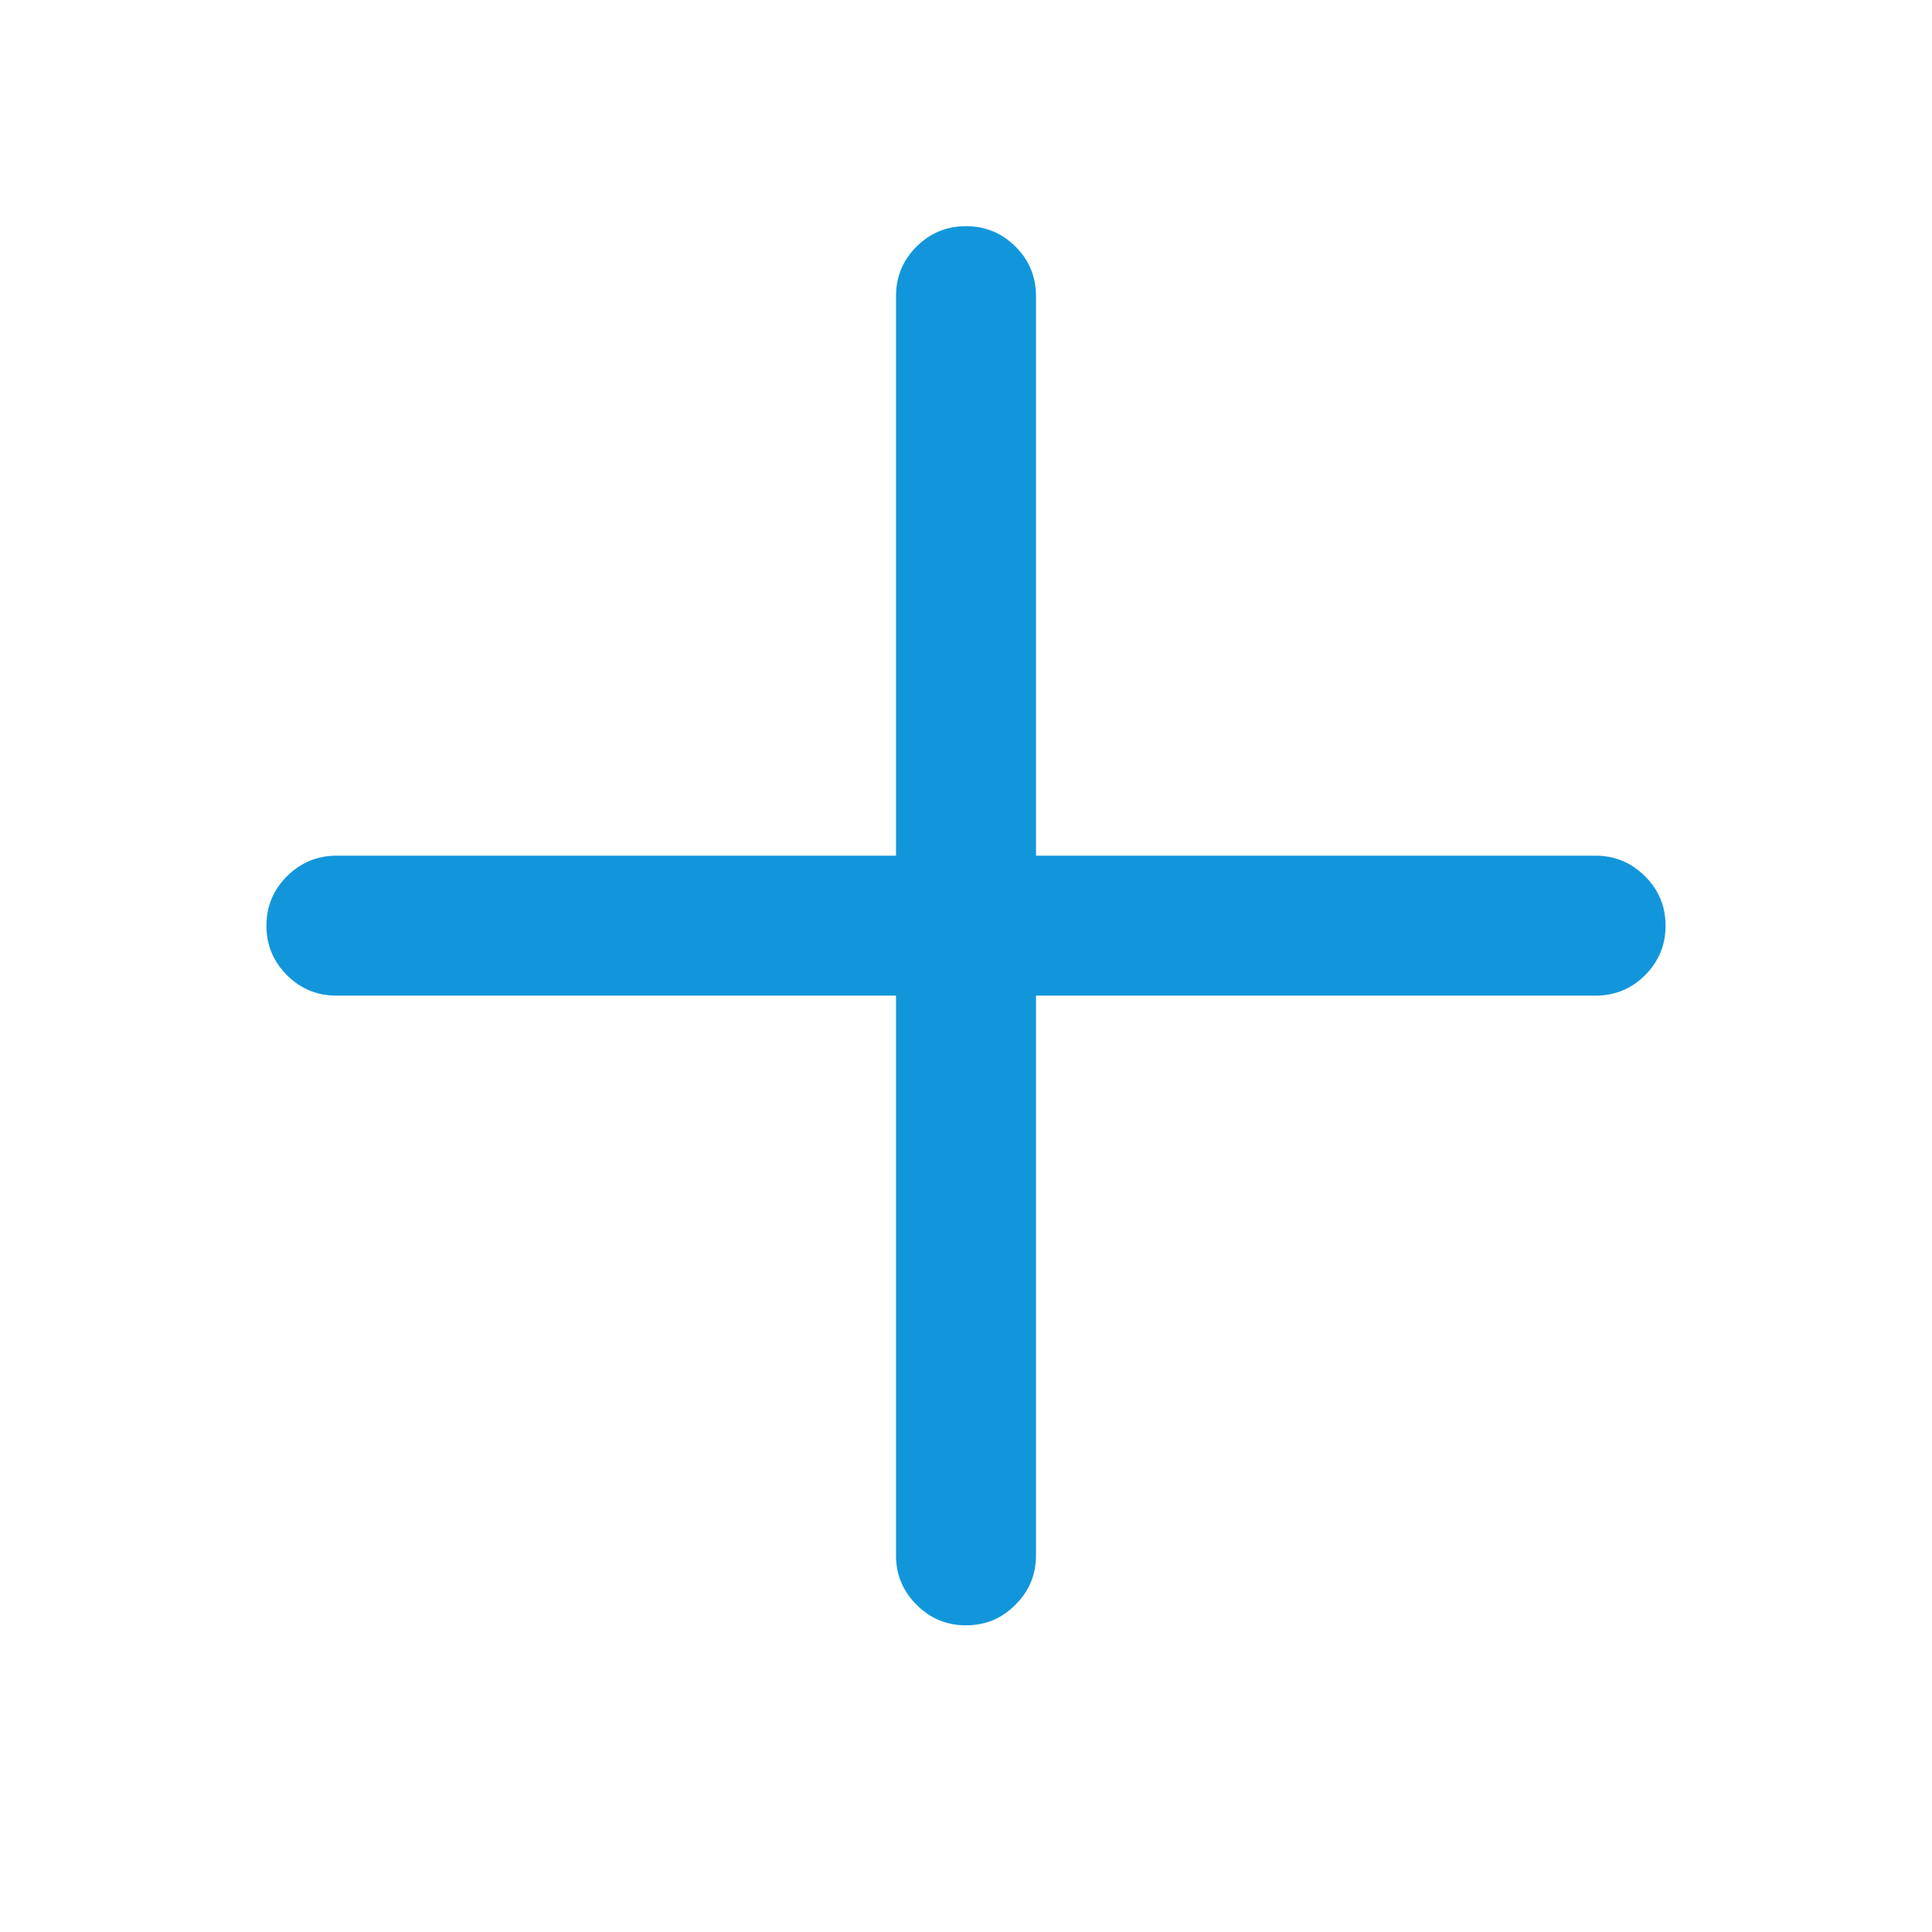
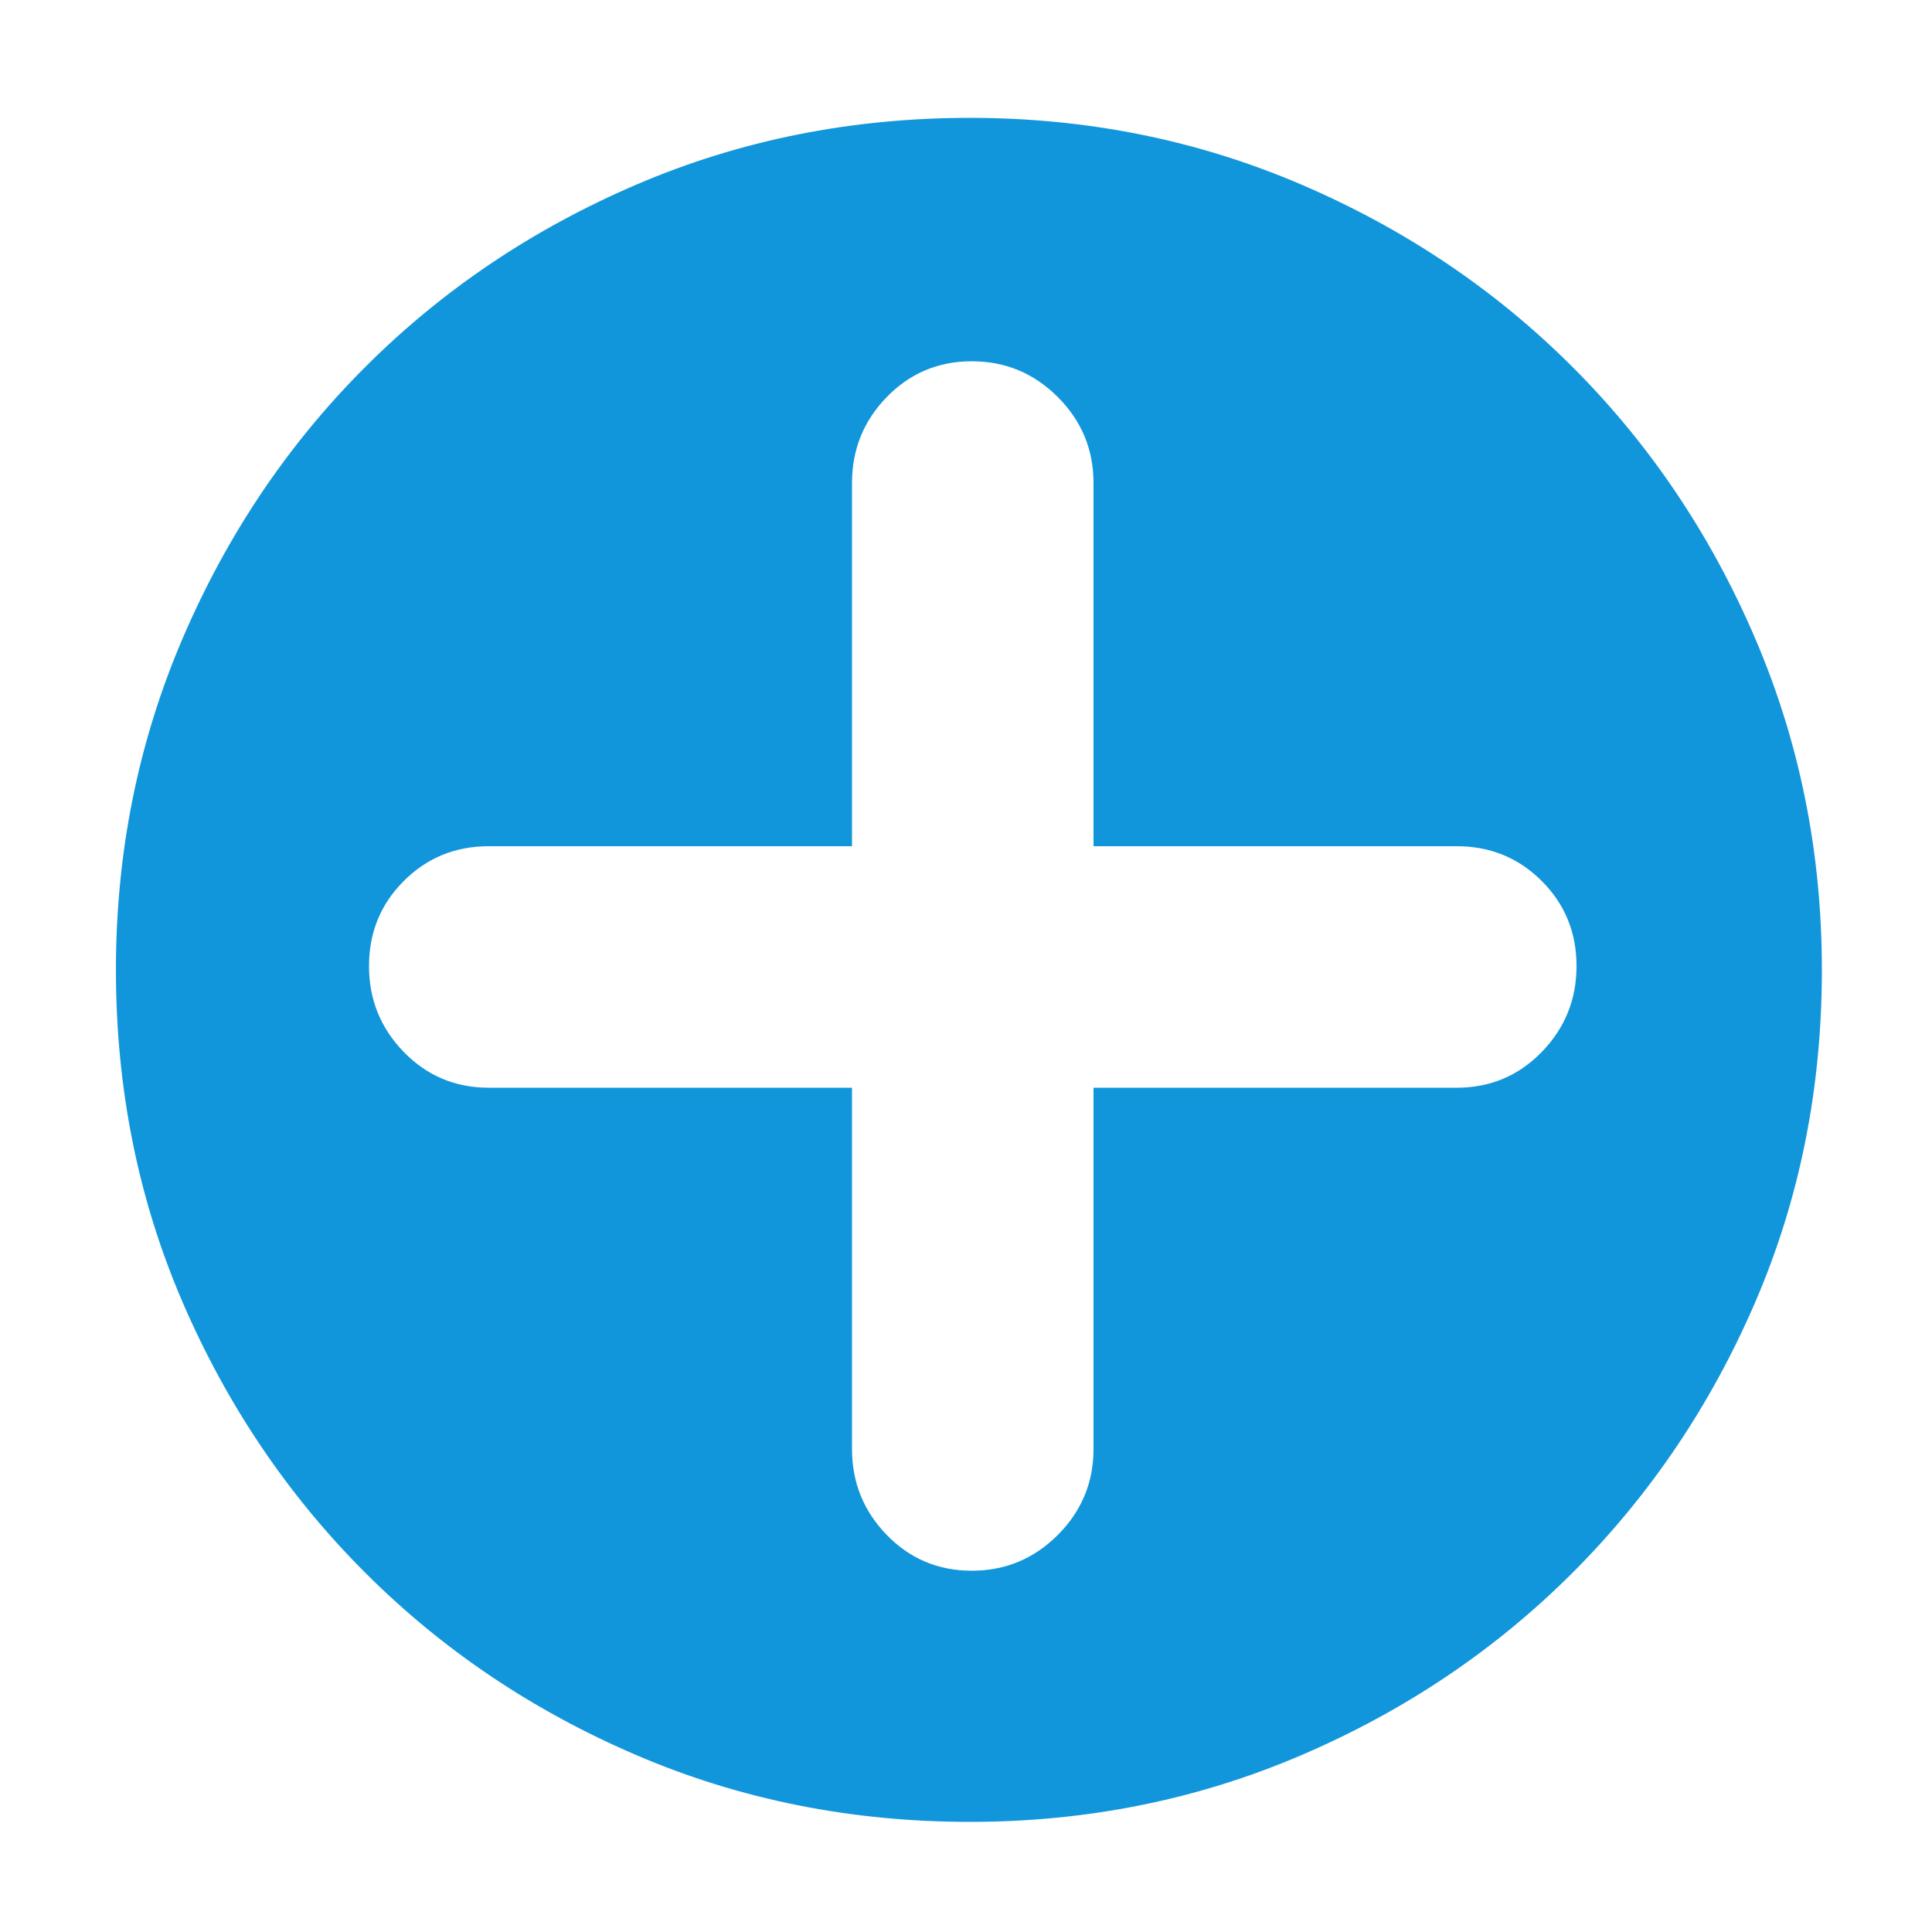
- <svg xmlns="http://www.w3.org/2000/svg" t="1713018357831" class="icon" viewBox="0 0 1024 1024" version="1.1" p-id="2380" width="64" height="64">
-   <path d="M512 119.878c10.239 0 18.965 3.609 26.222 10.817 7.233 7.208 10.872 15.969 10.872 26.267v296.572h296.591c10.263 0 18.994 3.708 26.217 10.916 7.282 7.213 10.886 15.969 10.886 26.168 0 10.298-3.609 18.95-10.886 26.267-7.218 7.208-15.954 10.817-26.217 10.817H549.094v296.67c0 10.303-3.639 18.955-10.872 26.163C530.965 857.851 522.239 861.455 512 861.455s-18.955-3.609-26.222-10.921c-7.233-7.208-10.872-15.86-10.872-26.163V527.701H178.315c-10.249 0-18.984-3.609-26.202-10.817C144.83 509.567 141.211 500.915 141.211 490.617c0-10.199 3.624-18.955 10.896-26.168 7.218-7.208 15.959-10.916 26.202-10.916h296.596V156.957c0-10.303 3.639-19.059 10.872-26.267C493.045 123.482 501.761 119.878 512 119.878" p-id="2381" fill="#1296db" />
+ <svg xmlns="http://www.w3.org/2000/svg" t="1713534301181" class="icon" viewBox="0 0 1024 1024" version="1.1" p-id="7021" width="64" height="64">
+   <path d="M514.048 62.464q93.184 0 175.616 35.328t143.872 96.768 96.768 143.872 35.328 175.616q0 94.208-35.328 176.128t-96.768 143.36-143.872 96.768-175.616 35.328q-94.208 0-176.64-35.328t-143.872-96.768-96.768-143.36-35.328-176.128q0-93.184 35.328-175.616t96.768-143.872 143.872-96.768 176.64-35.328zM772.096 576.512q26.624 0 45.056-18.944t18.432-45.568-18.432-45.056-45.056-18.432l-192.512 0 0-192.512q0-26.624-18.944-45.568t-45.568-18.944-45.056 18.944-18.432 45.568l0 192.512-192.512 0q-26.624 0-45.056 18.432t-18.432 45.056 18.432 45.568 45.056 18.944l192.512 0 0 191.488q0 26.624 18.432 45.568t45.056 18.944 45.568-18.944 18.944-45.568l0-191.488 192.512 0z" p-id="7022" fill="#1296db" />
</svg>
